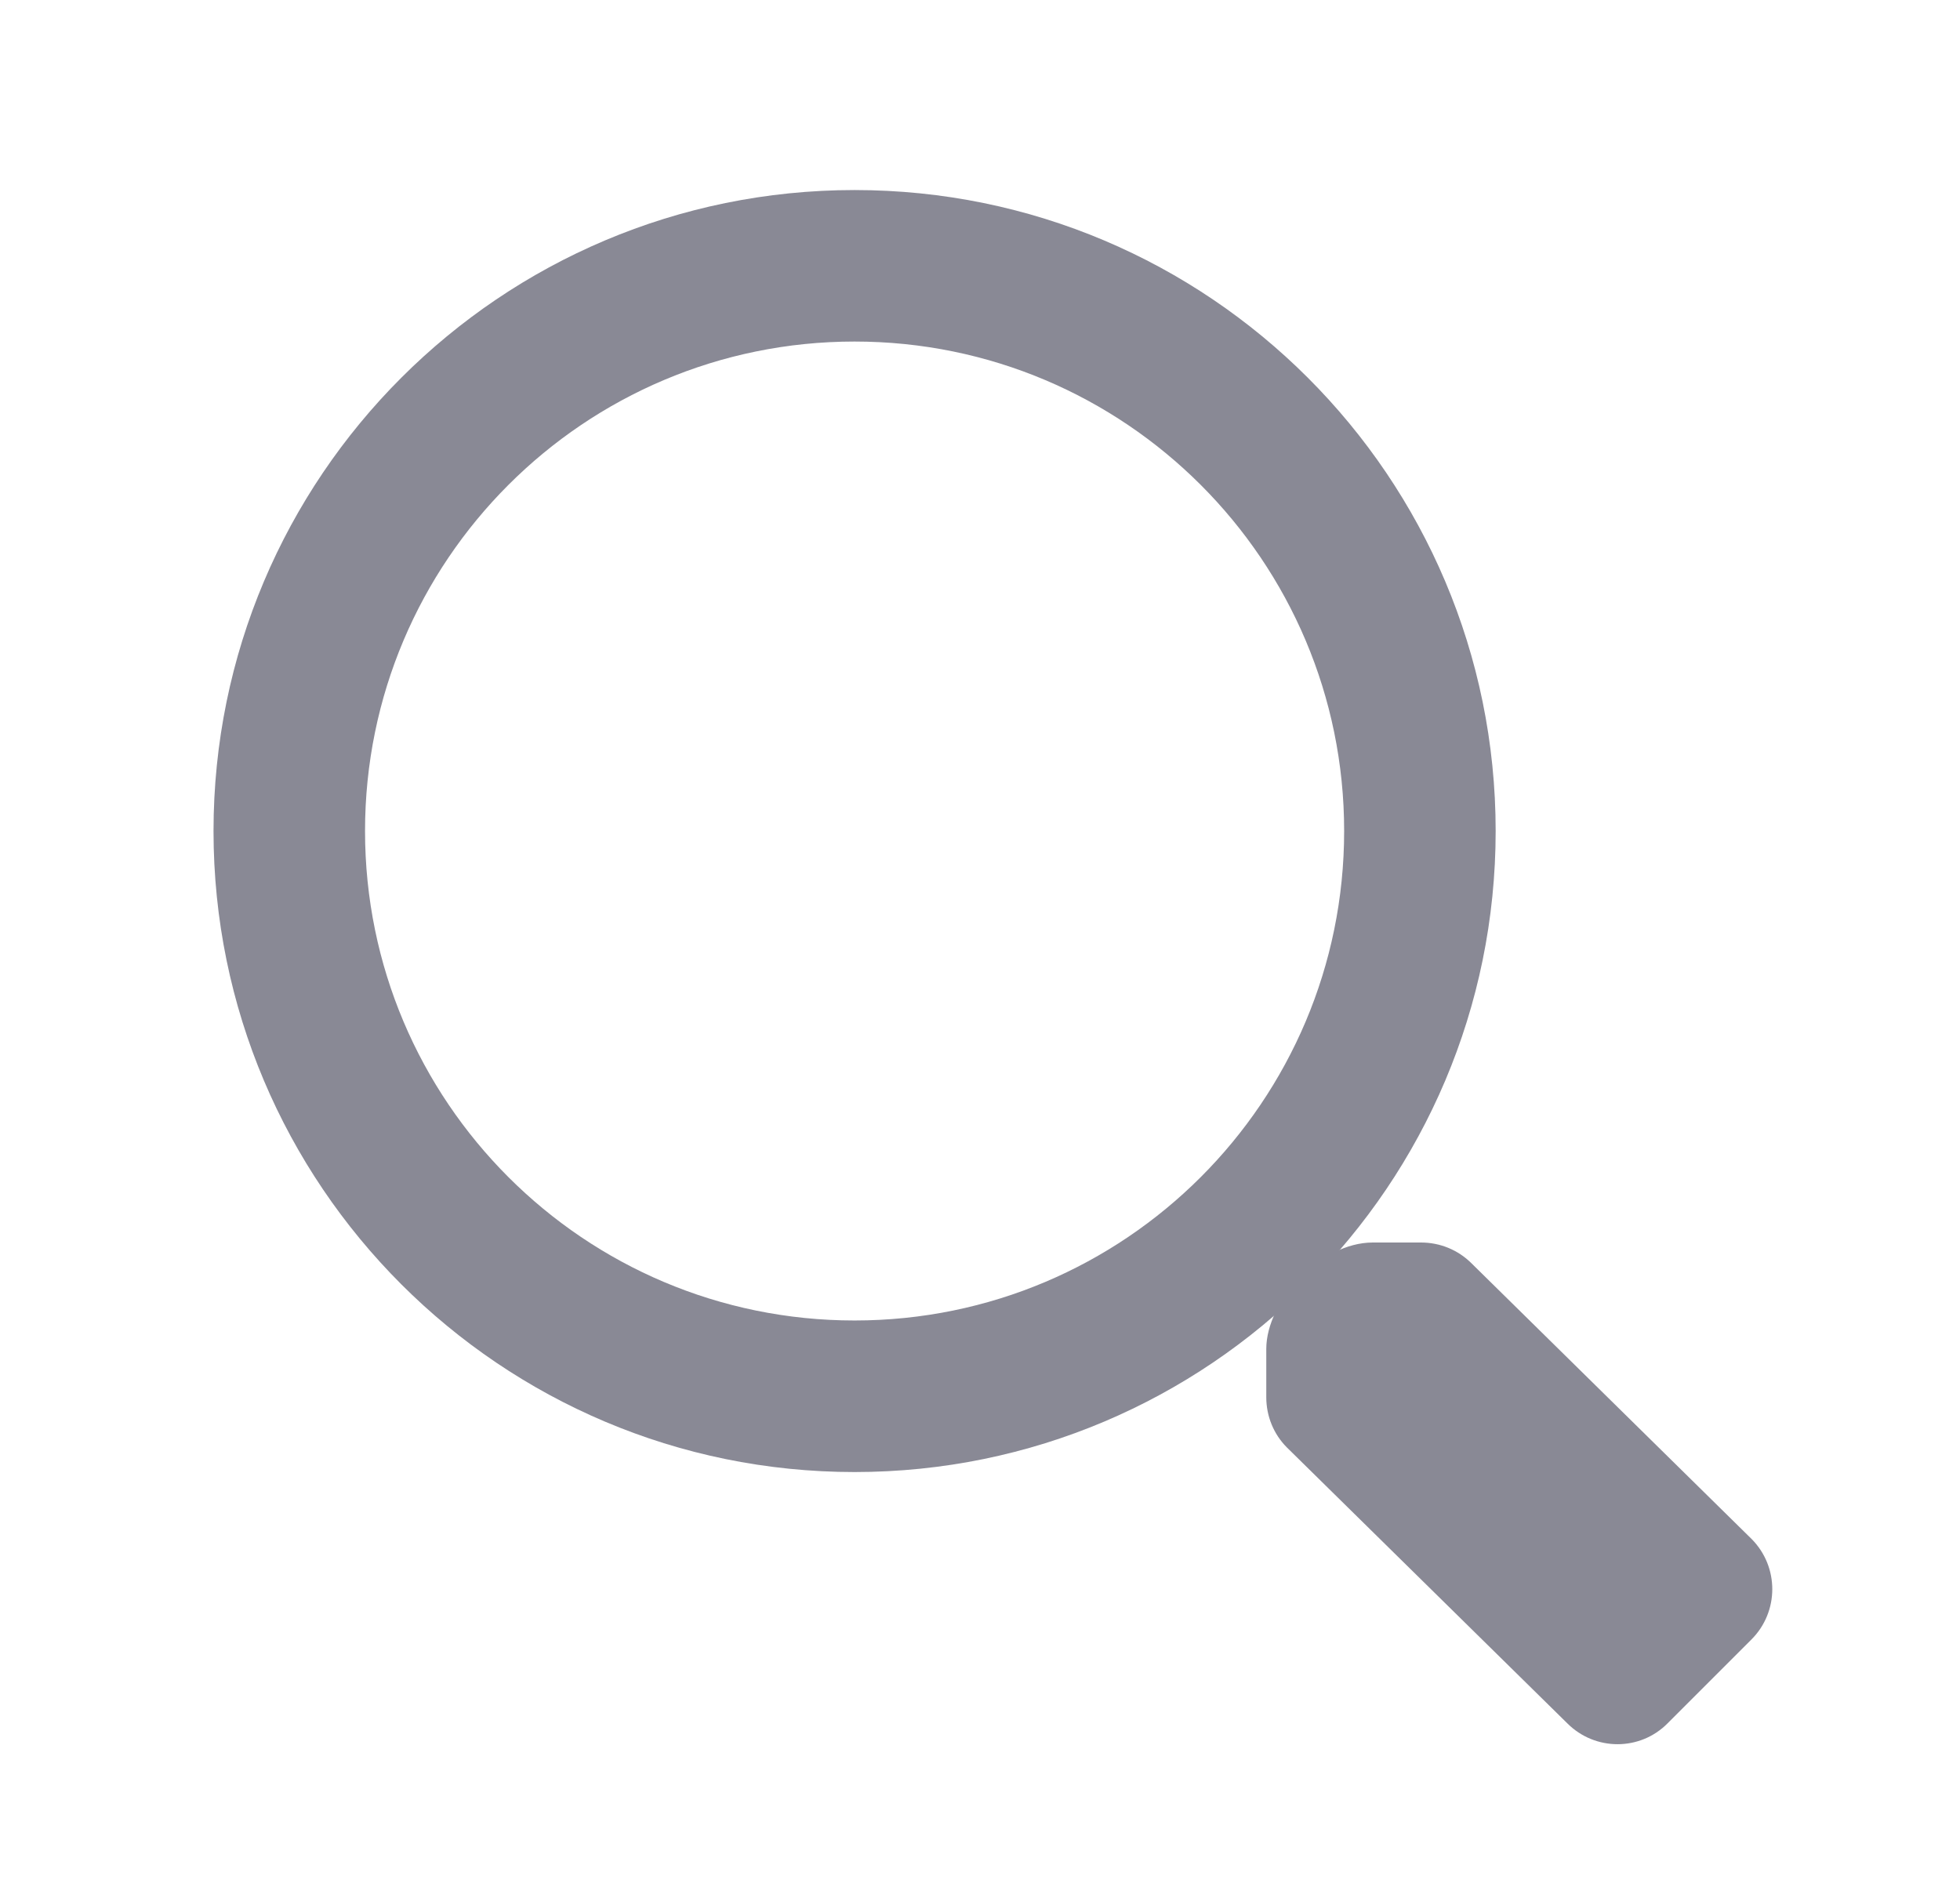
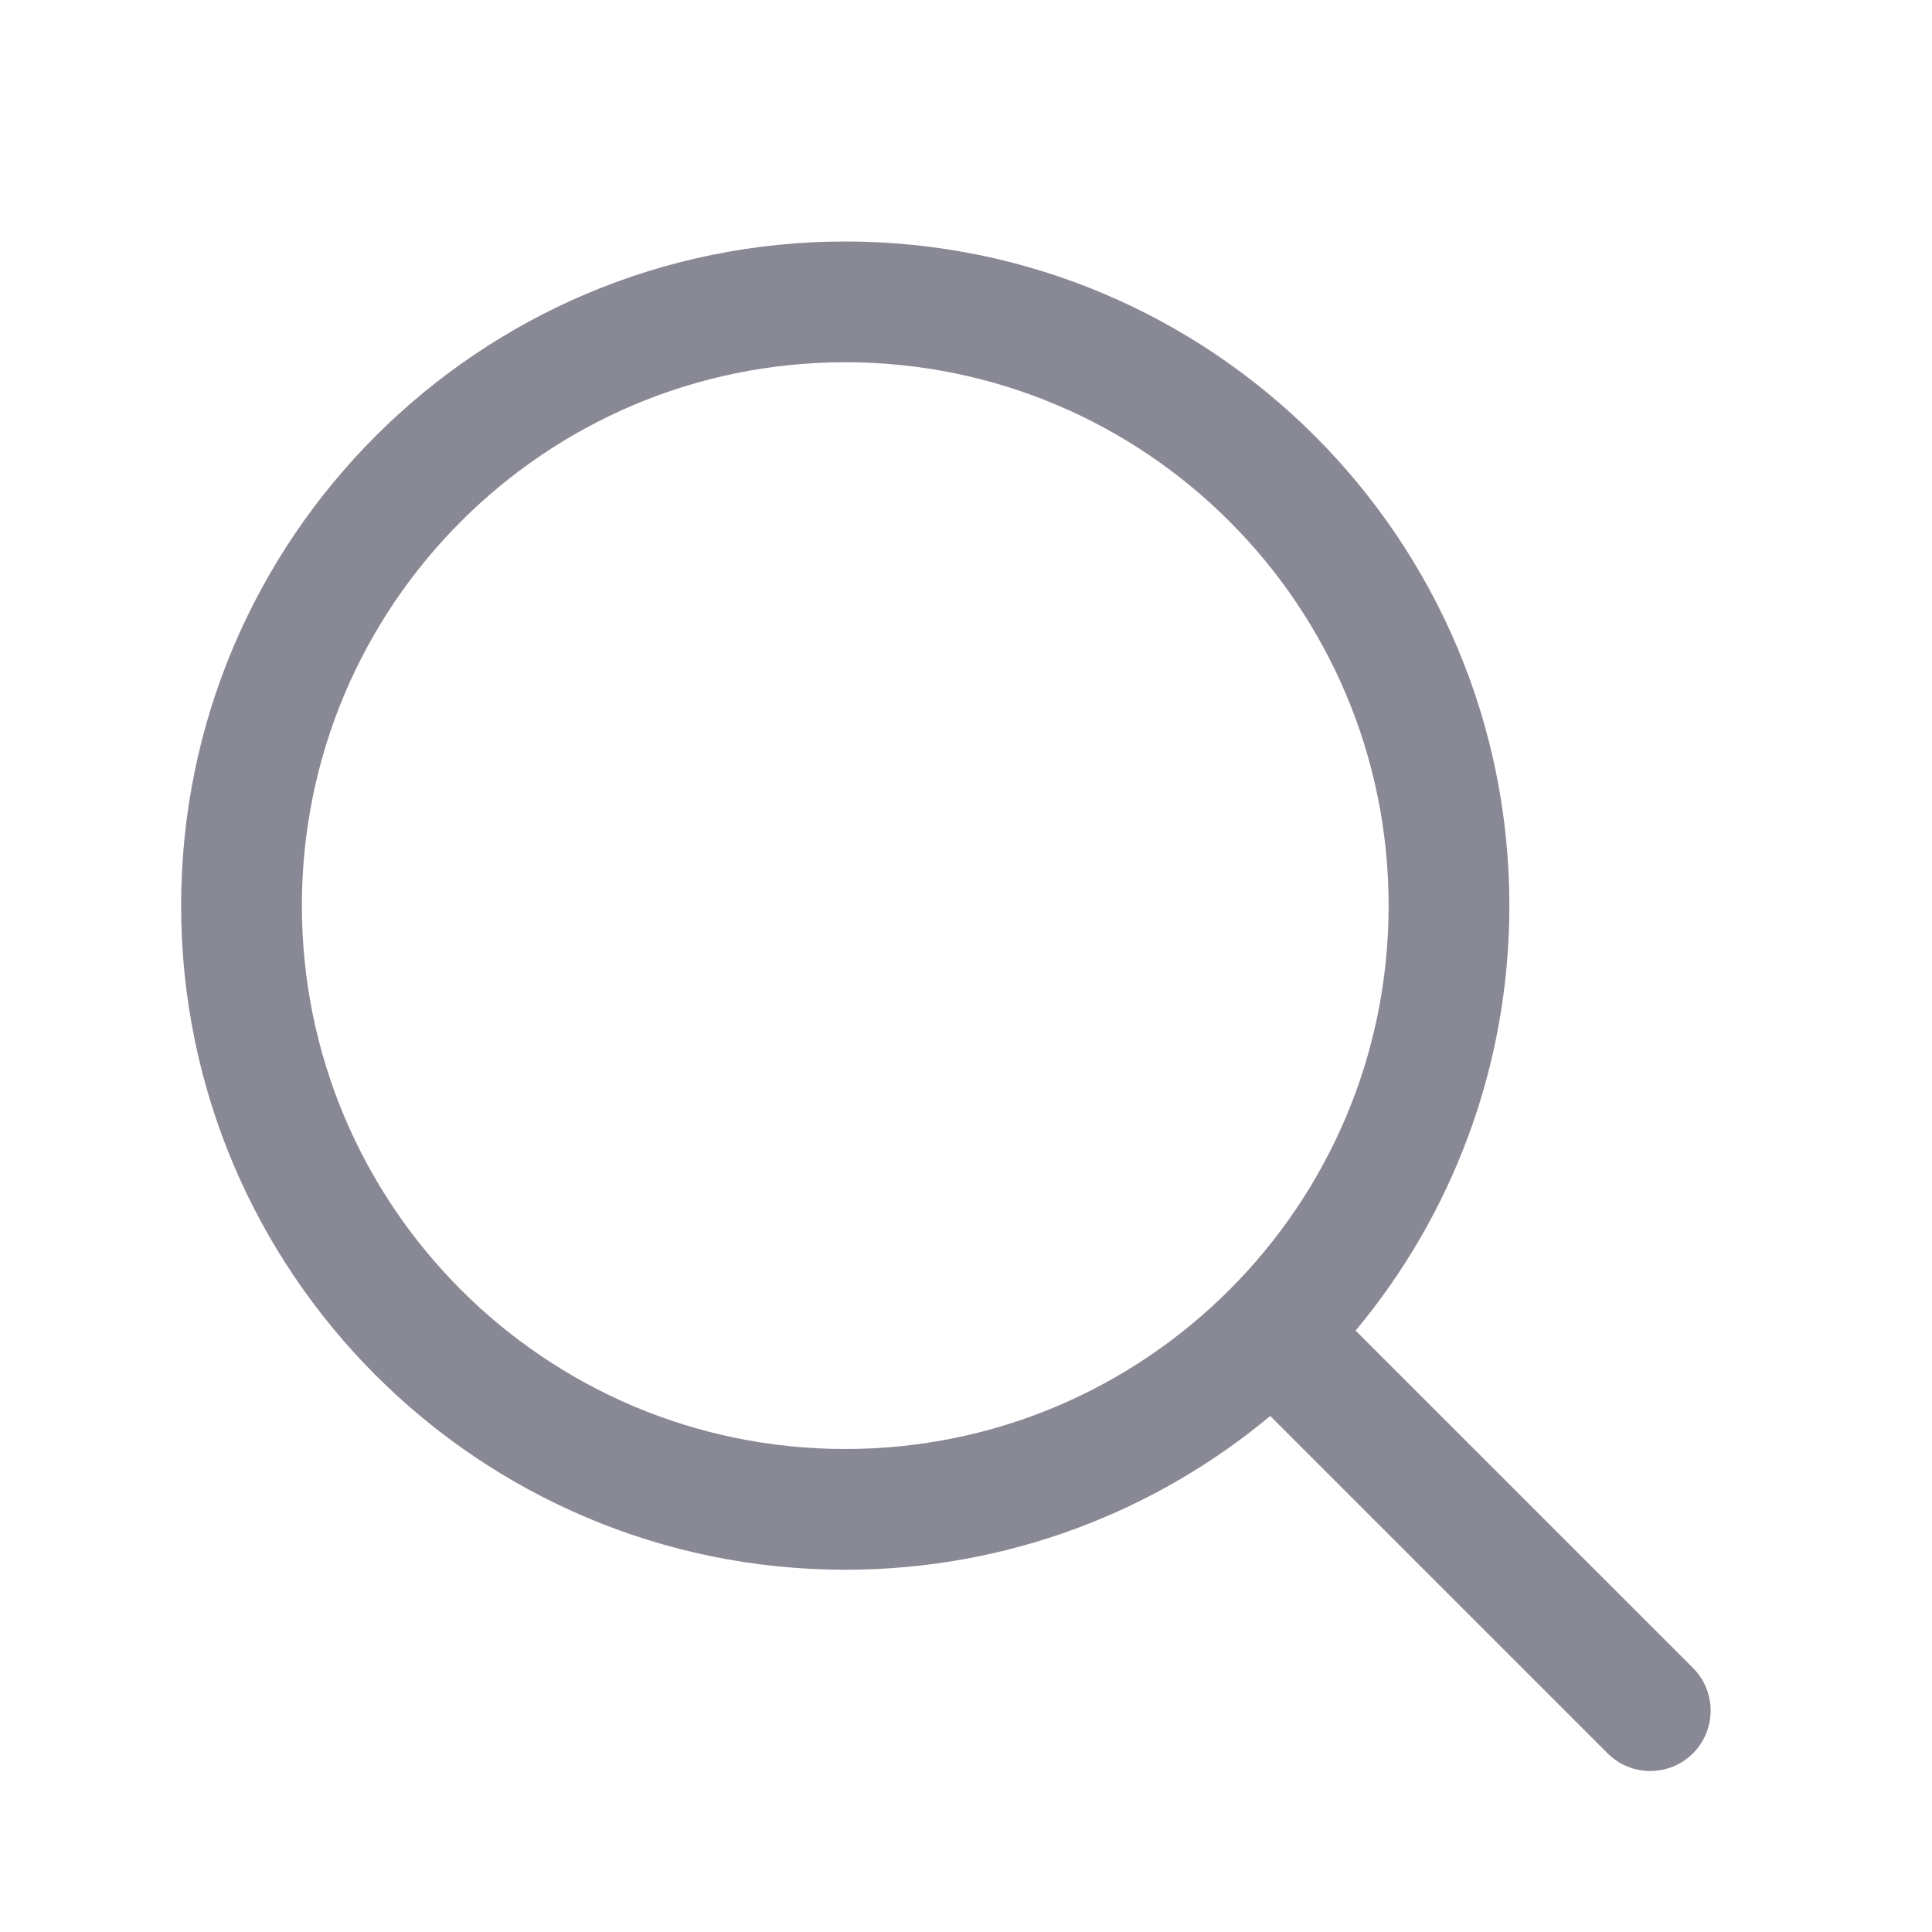
- <svg xmlns="http://www.w3.org/2000/svg" width="33" height="32" viewBox="0 0 33 32" fill="none">
-   <path d="M24.773 21.27L29.492 25.915C29.956 26.383 29.956 27.14 29.487 27.608L28.077 29.018C27.614 29.487 26.856 29.487 26.388 29.018L21.668 24.374C21.444 24.15 21.32 23.846 21.32 23.527V22.715C21.32 21.903 22.238 20.922 23.113 20.922H23.925C24.244 20.922 24.548 21.046 24.773 21.27Z" fill="#898995" />
-   <path fill-rule="evenodd" clip-rule="evenodd" d="M14.388 22.235C18.94 22.235 22.631 18.545 22.631 13.993C22.631 9.441 18.94 5.751 14.388 5.751C9.836 5.751 6.146 9.441 6.146 13.993C6.146 18.545 9.836 22.235 14.388 22.235ZM14.388 24.787C20.349 24.787 25.182 19.954 25.182 13.993C25.182 8.032 20.349 3.2 14.388 3.2C8.427 3.2 3.595 8.032 3.595 13.993C3.595 19.954 8.427 24.787 14.388 24.787Z" fill="#898995" />
+ <svg xmlns="http://www.w3.org/2000/svg" width="32" height="32" viewBox="0 0 32 32" fill="none">
+   <path fill-rule="evenodd" clip-rule="evenodd" d="M14 4C7.925 4 3 8.925 3 15C3 21.075 7.925 26 14 26C16.677 26 19.132 25.043 21.039 23.453L26.627 29.041C27.017 29.431 27.65 29.431 28.041 29.041C28.431 28.65 28.431 28.017 28.041 27.626L22.453 22.039C24.043 20.132 25 17.677 25 15C25 8.925 20.075 4 14 4ZM5 15C5 10.029 9.029 6 14 6C18.971 6 23 10.029 23 15C23 17.481 21.997 19.726 20.372 21.355C18.742 22.99 16.49 24 14 24C9.029 24 5 19.971 5 15Z" fill="#898995" />
</svg>
